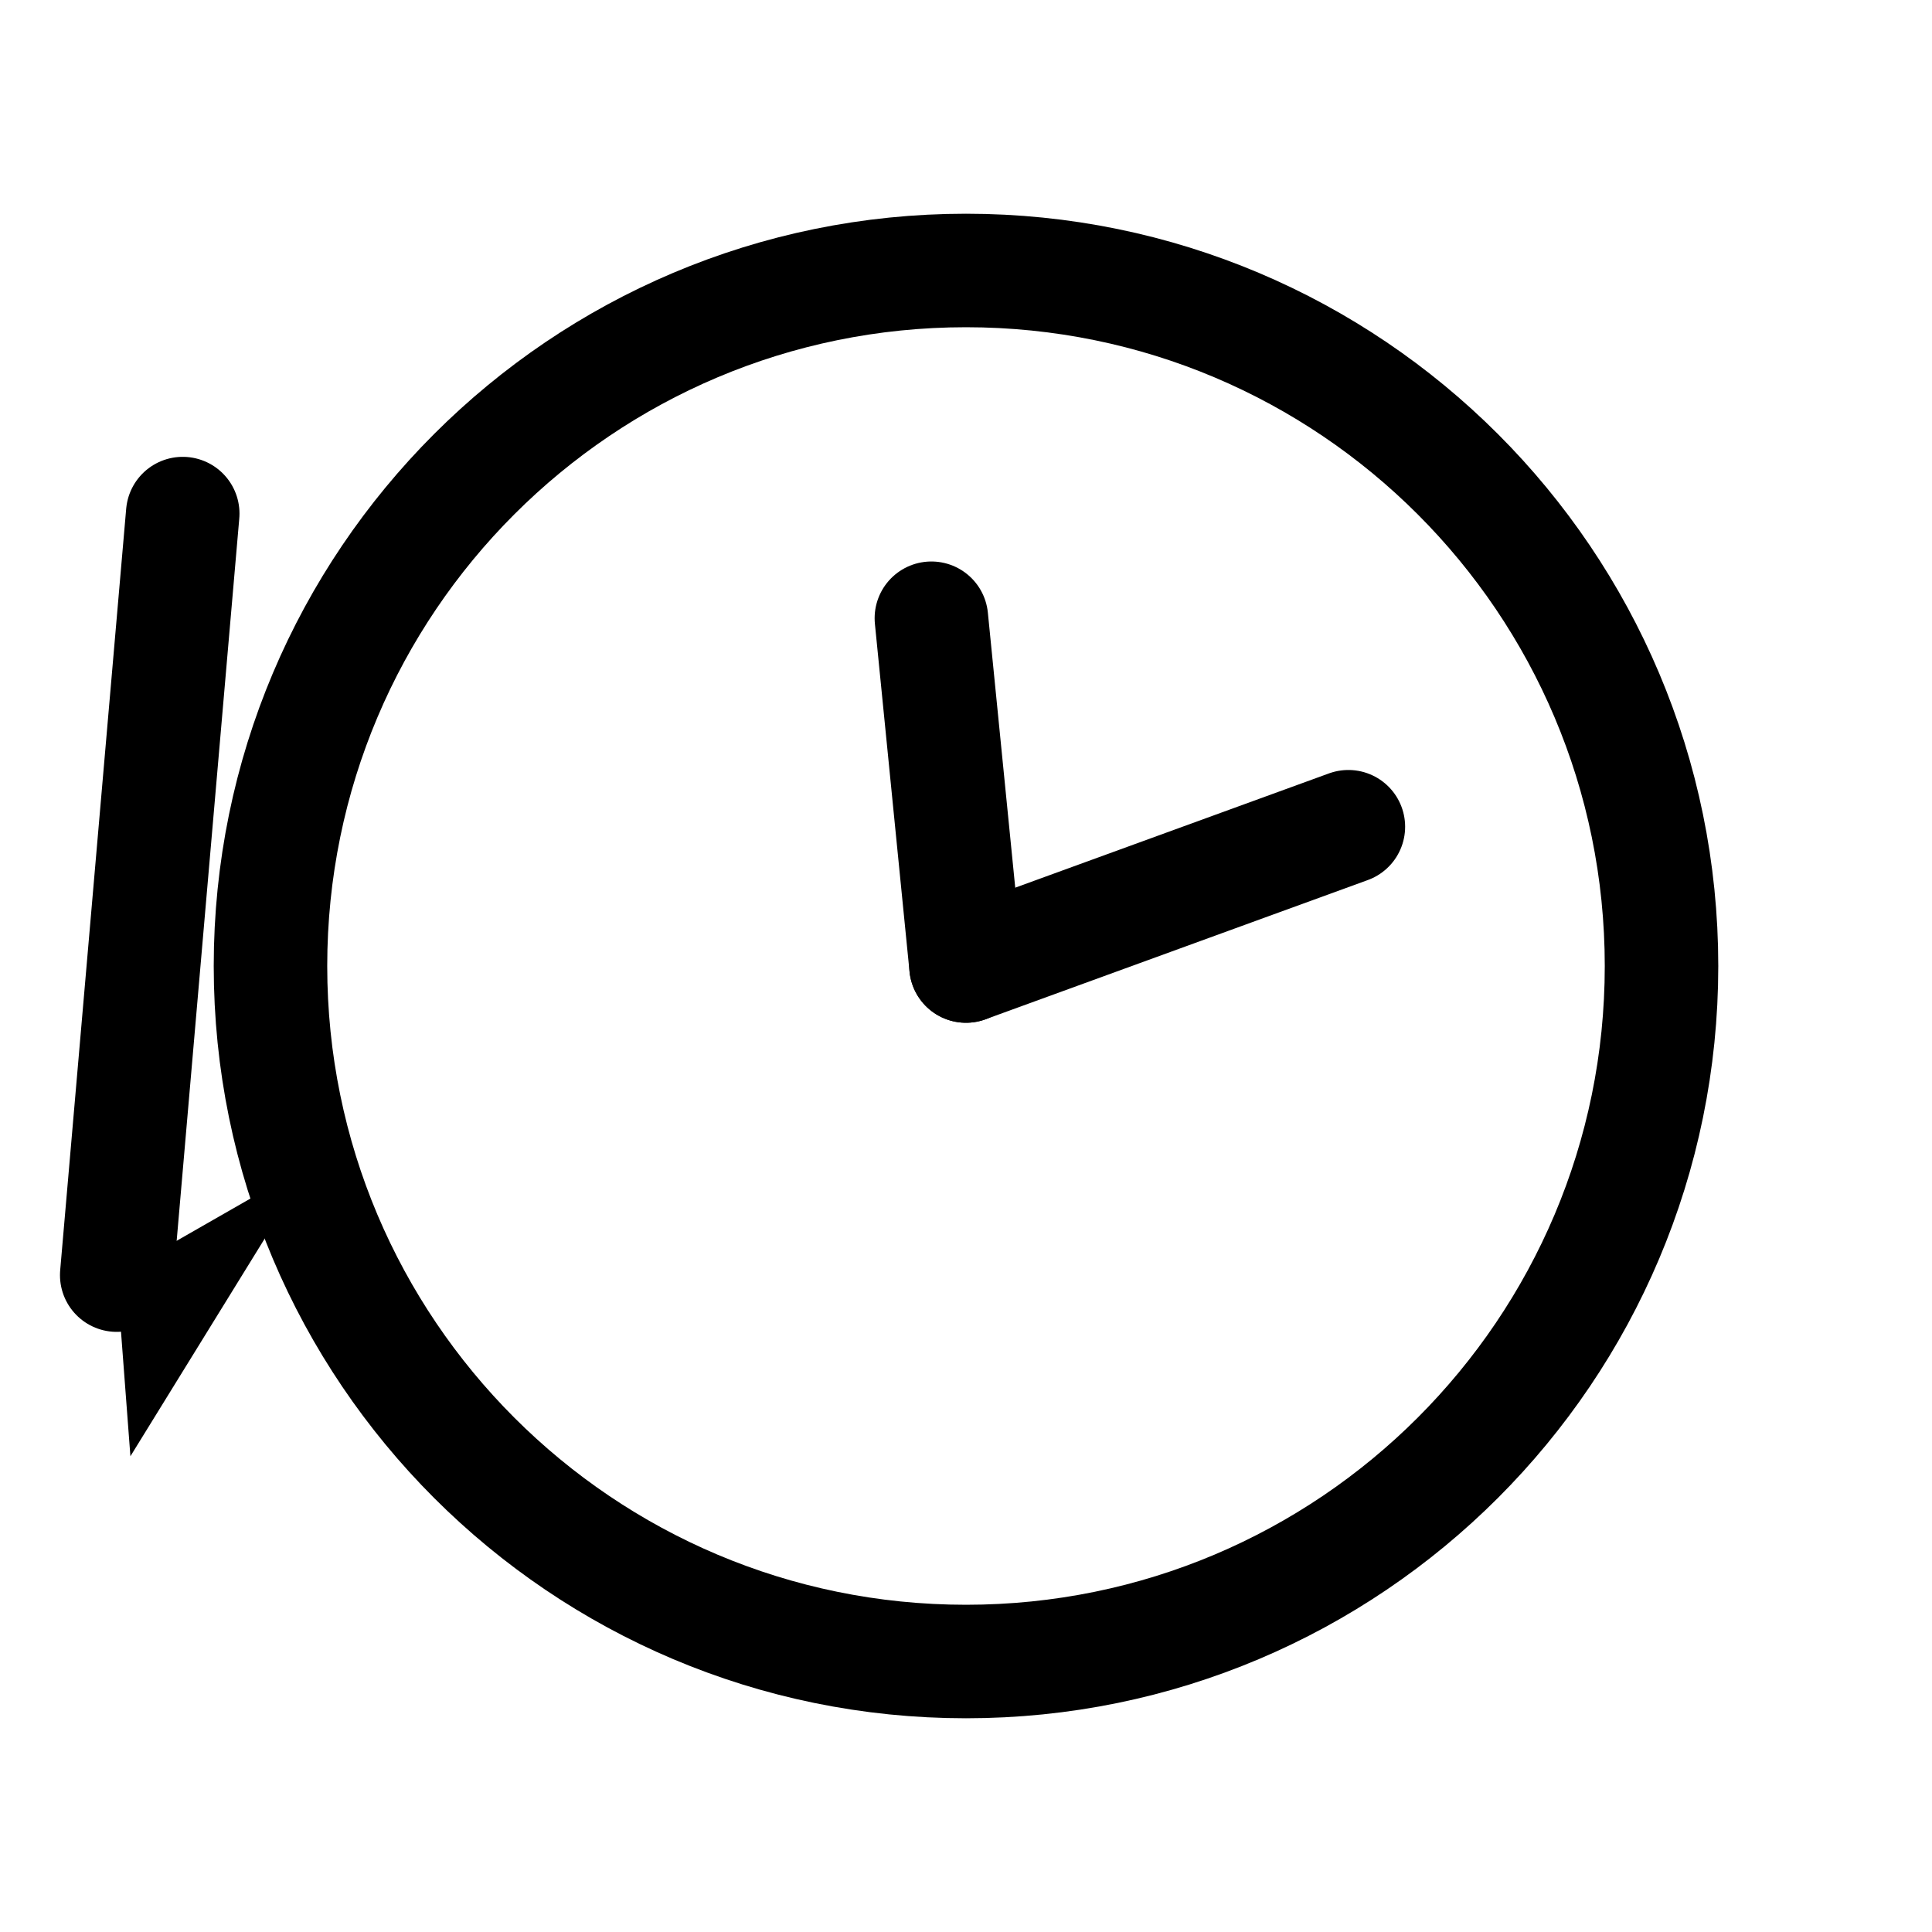
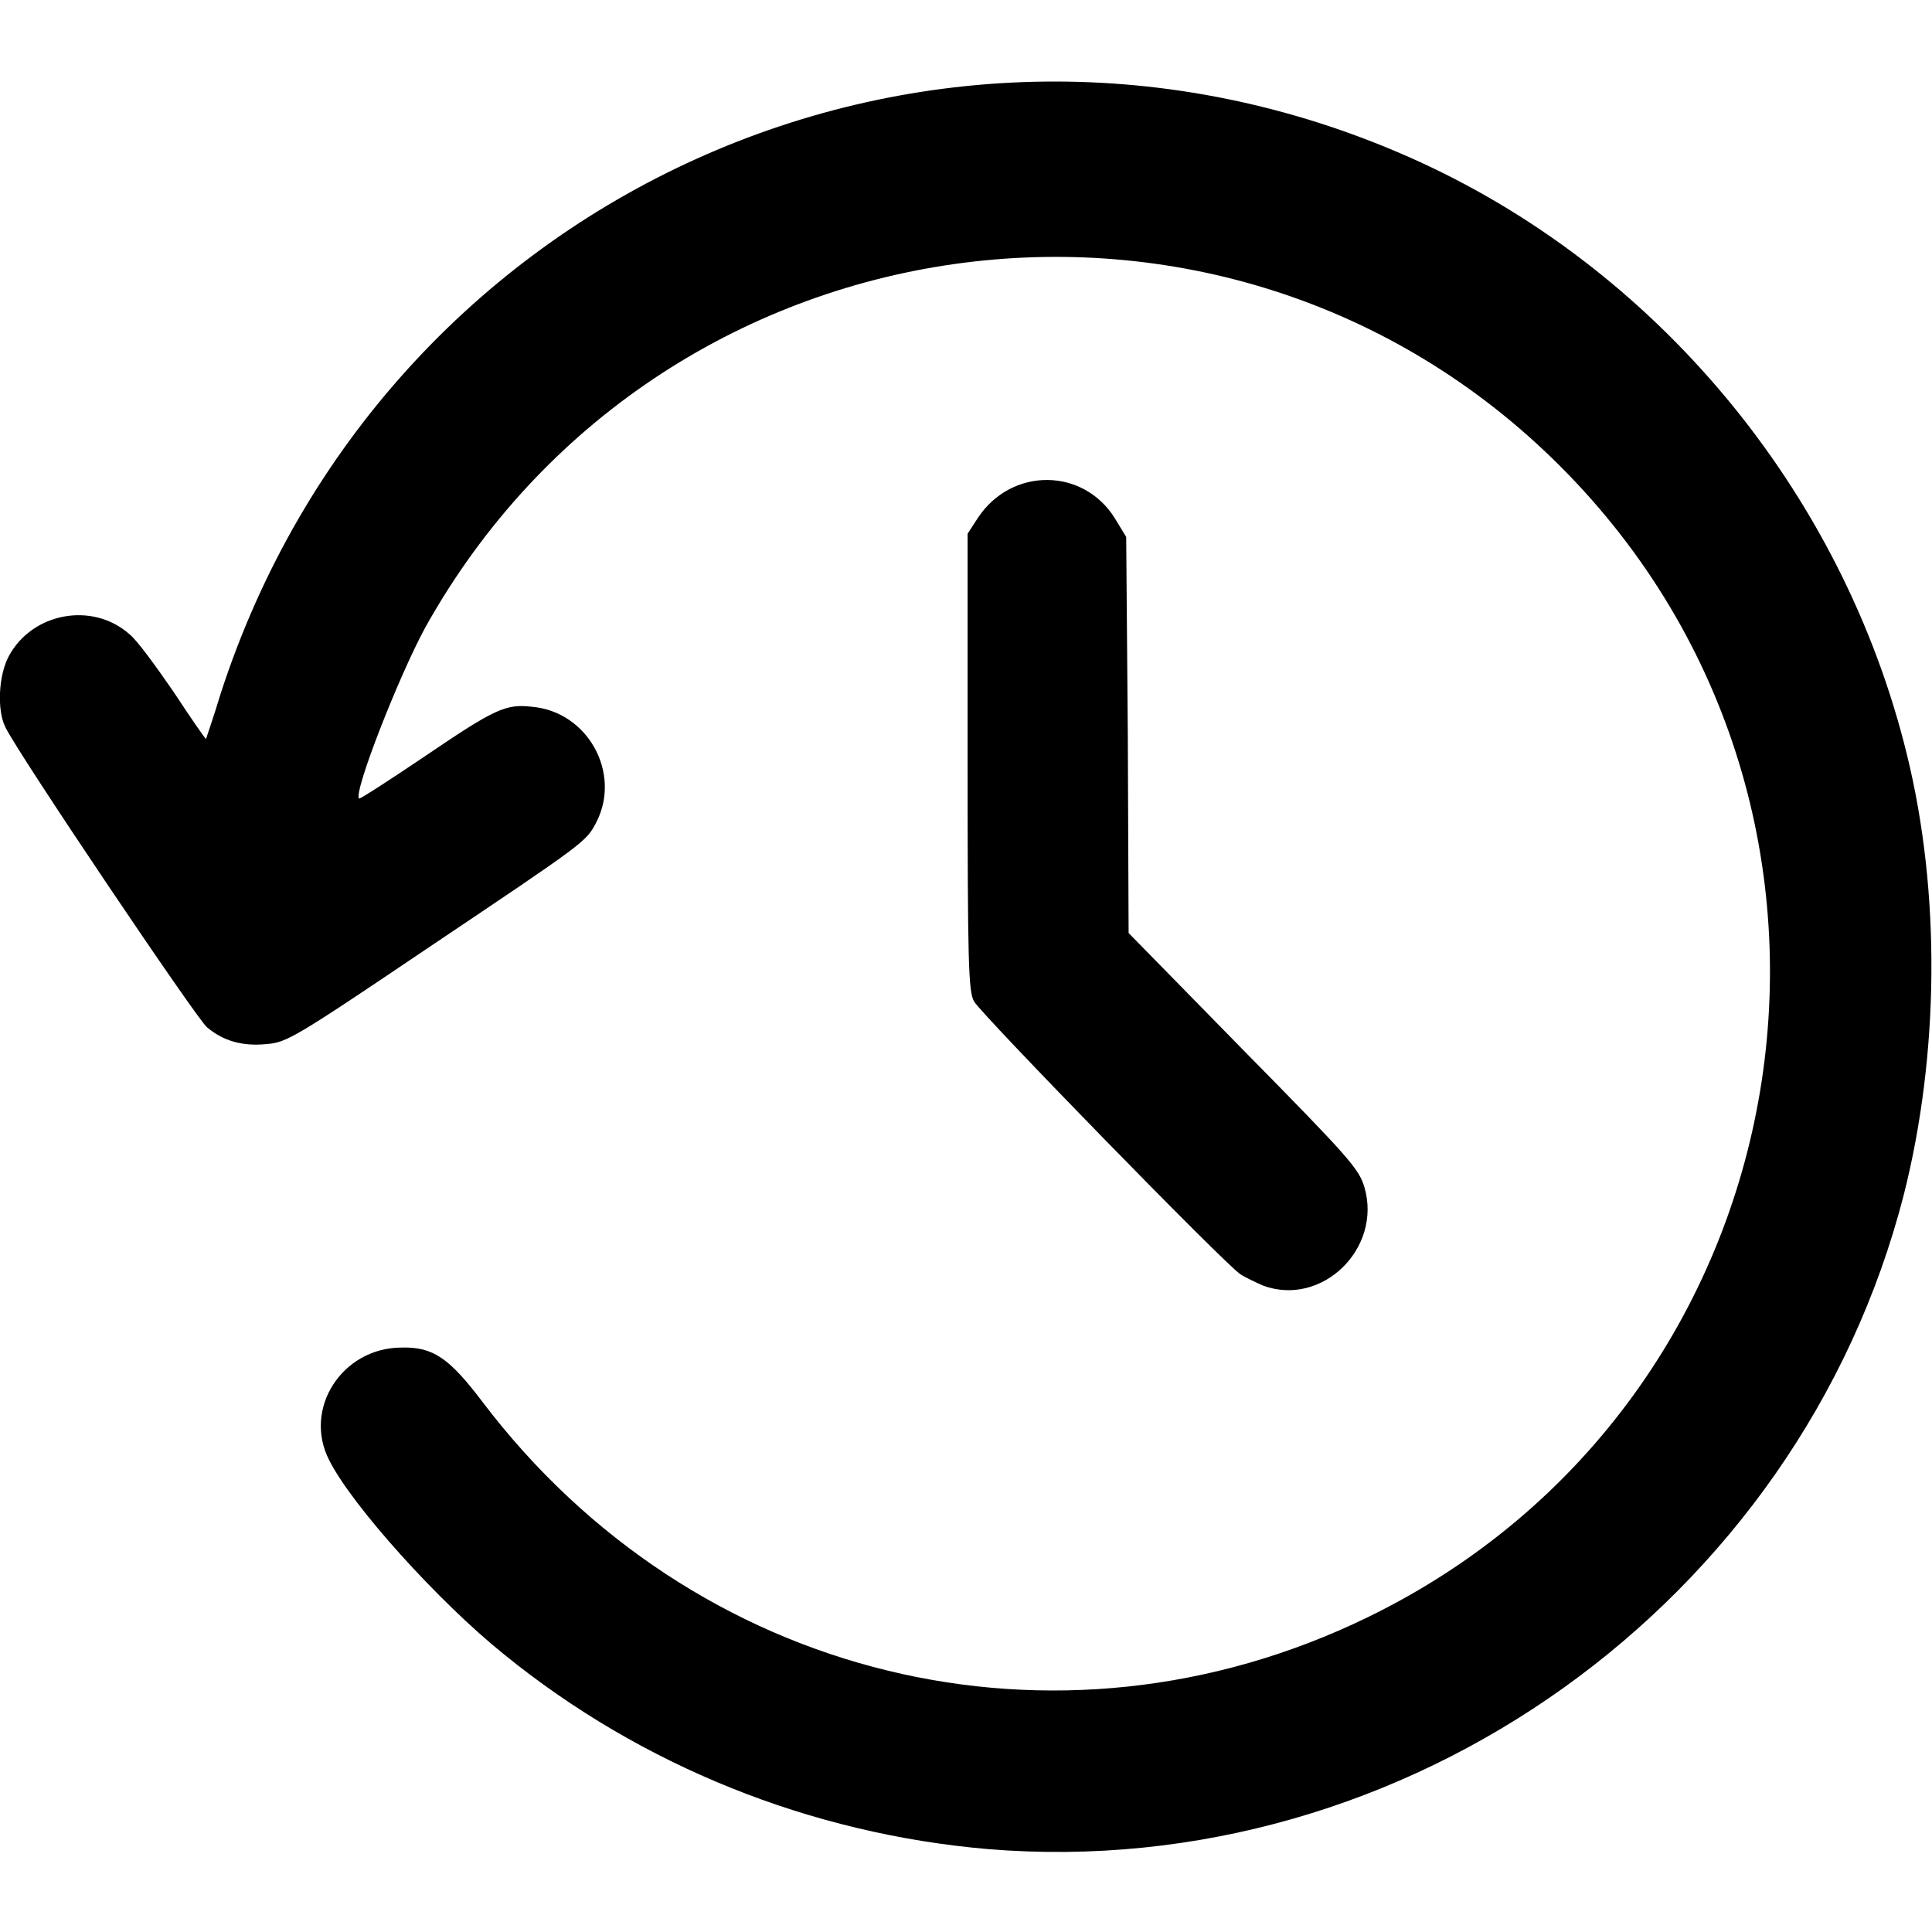
- <svg xmlns="http://www.w3.org/2000/svg" viewBox="0 0 24 24" fill="none" stroke="currentColor" stroke-linecap="round" stroke-linejoin="round">
-   <circle cx="12" cy="12" r="8.64" stroke-width="1.41" />
-   <path d="M12 12 L11.57 7.68" stroke-width="1.41" />
-   <path d="M12 12 L16.75 10.27" stroke-width="1.41" />
-   <path d="M1.45 15.84 L2.27 6.38" stroke-width="1.41" />
-   <path d="M1.45 15.84 L3.86 14.46 L1.62 18.09 Z" fill="currentColor" stroke="none" />
+ <svg xmlns="http://www.w3.org/2000/svg" viewBox="0 0 24 24" fill="currentColor" stroke="none">
+   <path d="M12.27 22.97C10.07 22.78 7.97 21.94 6.26 20.55C5.45 19.90 4.37 18.70 4.09 18.14C3.76 17.50 4.25 16.74 4.99 16.74C5.38 16.73 5.58 16.87 5.99 17.41C8.61 20.87 13.13 21.97 16.99 20.09C22.48 17.42 23.70 10.11 19.38 5.79C15.20 1.61 8.17 2.61 5.28 7.80C4.95 8.41 4.39 9.84 4.46 9.92C4.47 9.93 4.84 9.69 5.27 9.40C6.14 8.81 6.28 8.74 6.61 8.78C7.30 8.84 7.72 9.60 7.41 10.21C7.28 10.46 7.29 10.45 5.31 11.78C3.65 12.90 3.56 12.95 3.31 12.97C3.01 13.00 2.77 12.93 2.57 12.76C2.44 12.65 0.25 9.40 0.07 9.04C-0.04 8.83 -0.02 8.39 0.11 8.15C0.40 7.61 1.15 7.47 1.61 7.88C1.70 7.95 1.94 8.28 2.16 8.60C2.37 8.92 2.55 9.18 2.56 9.18C2.56 9.17 2.65 8.92 2.74 8.62C4.75 2.41 11.57 -0.67 17.50 1.95C20.56 3.30 22.89 6.10 23.69 9.38C24.11 11.09 24.09 13.10 23.65 14.84C22.35 19.91 17.47 23.40 12.27 22.97ZM15.69 15.97C15.60 15.93 15.47 15.87 15.41 15.83C15.23 15.72 12.18 12.59 12.10 12.44C12.03 12.32 12.02 11.96 12.02 9.47L12.02 6.63 L12.15 6.43C12.57 5.80 13.46 5.81 13.85 6.44L13.99 6.67 L14.01 9.13L14.02 11.59 L15.45 13.05C16.78 14.40 16.88 14.52 16.95 14.75C17.17 15.51 16.42 16.24 15.69 15.97Z" />
</svg>
